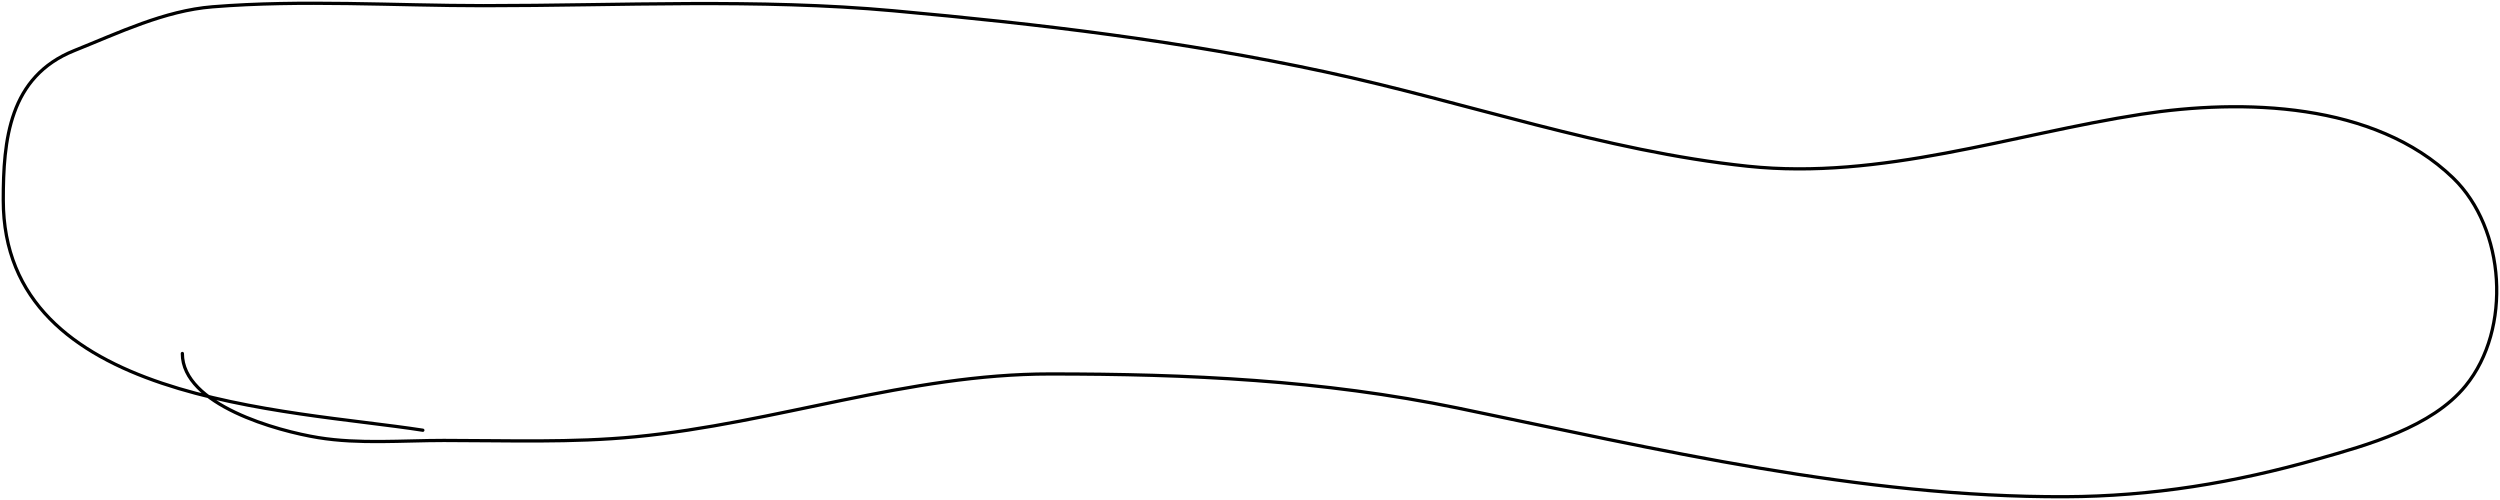
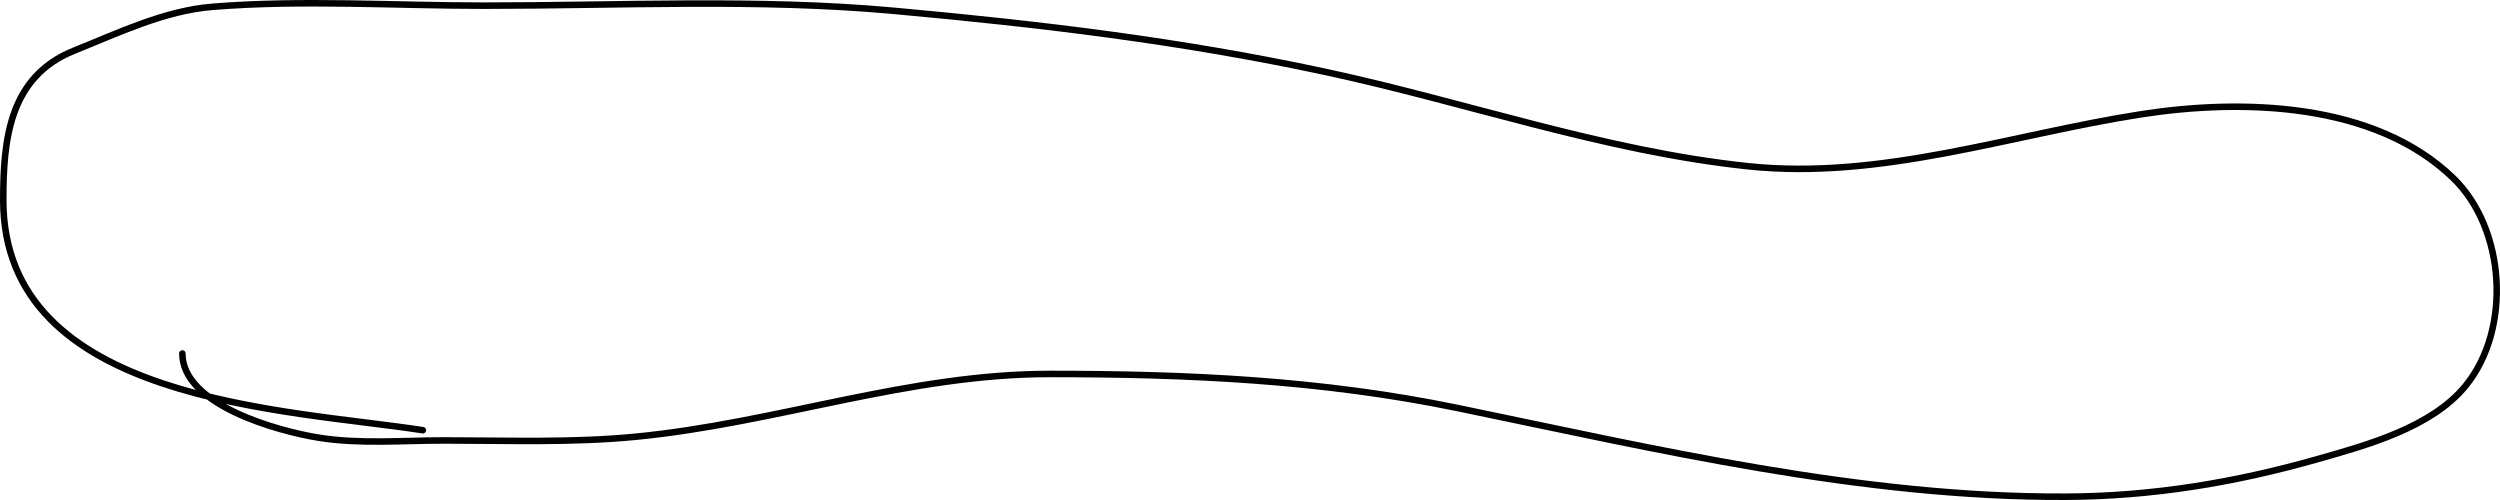
<svg xmlns="http://www.w3.org/2000/svg" width="765" height="153" viewBox="0 0 765 153" fill="none">
-   <path d="M129.388 131.649C87.842 125.19 1 123.269 1 61.213C1 42.859 2.751 23.469 22.746 15.473C36.33 10.041 50.292 3.271 65.02 2.082C92.384 -0.129 120.549 1.734 148.002 1.734C189.64 1.734 231.942 -0.472 273.433 3.299C318.334 7.38 361.414 12.504 405.561 21.995C448.704 31.27 490.742 46.199 534.818 50.865C575.635 55.185 615.353 41.147 655.291 34.952C686.206 30.156 726.603 31.253 750.625 54.43C766.674 69.915 768.686 100.646 754.452 118.083C744.093 130.773 724.408 136.162 709.395 140.432C683.827 147.703 658.594 151.893 631.979 151.997C569.385 152.242 507.088 137.464 446.095 124.866C404.531 116.281 363.637 114.431 321.274 114.431C277.922 114.431 237.574 129.467 194.452 133.649C175.016 135.534 155.328 134.779 135.825 134.779C123.175 134.779 109.912 135.95 97.378 133.91C85.064 131.906 55.8 123.942 55.8 108.17" stroke="black" stroke-linecap="round" />
+   <path d="M129.388 131.649C87.842 125.19 1 123.269 1 61.213C1 42.859 2.751 23.469 22.746 15.473C36.33 10.041 50.292 3.271 65.02 2.082C92.384 -0.129 120.549 1.734 148.002 1.734C189.64 1.734 231.942 -0.472 273.433 3.299C318.334 7.38 361.414 12.504 405.561 21.995C448.704 31.27 490.742 46.199 534.818 50.865C575.635 55.185 615.353 41.147 655.291 34.952C686.206 30.156 726.603 31.253 750.625 54.43C766.674 69.915 768.686 100.646 754.452 118.083C744.093 130.773 724.408 136.162 709.395 140.432C683.827 147.703 658.594 151.893 631.979 151.997C569.385 152.242 507.088 137.464 446.095 124.866C404.531 116.281 363.637 114.431 321.274 114.431C277.922 114.431 237.574 129.467 194.452 133.649C175.016 135.534 155.328 134.779 135.825 134.779C123.175 134.779 109.912 135.95 97.378 133.91C85.064 131.906 55.8 123.942 55.8 108.17" stroke="black" stroke-width="2" stroke-linecap="round" />
</svg>
